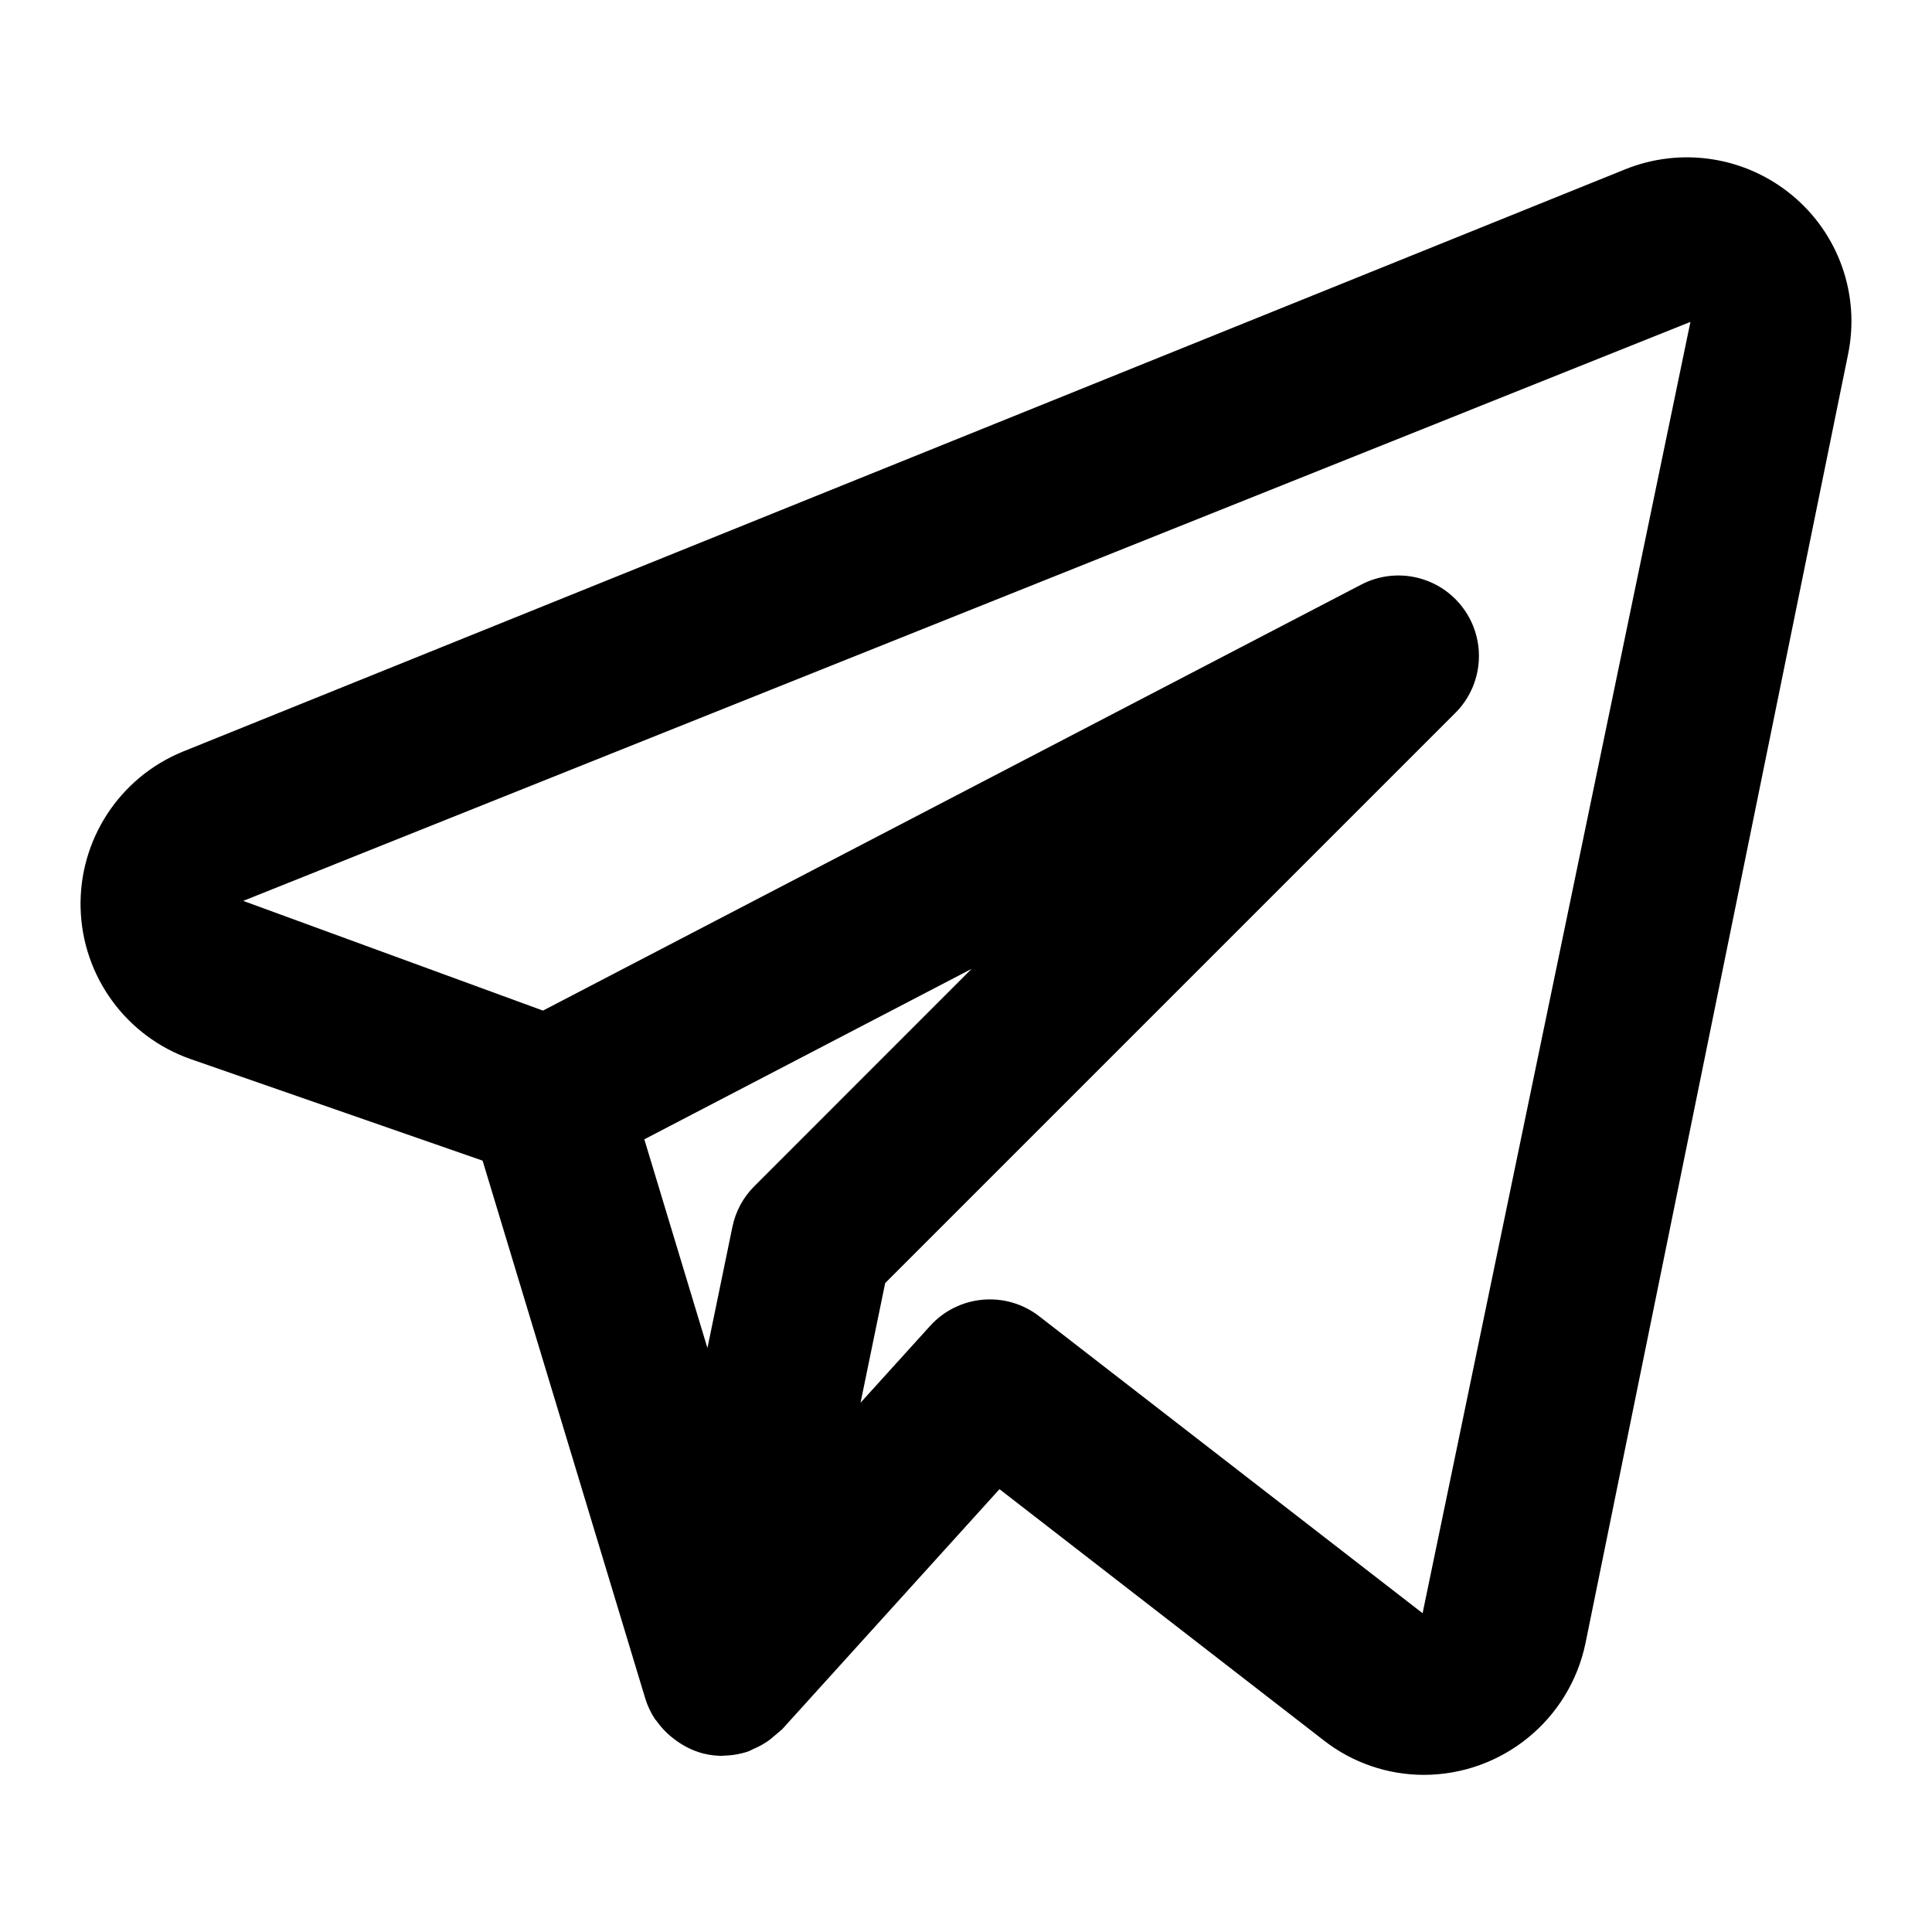
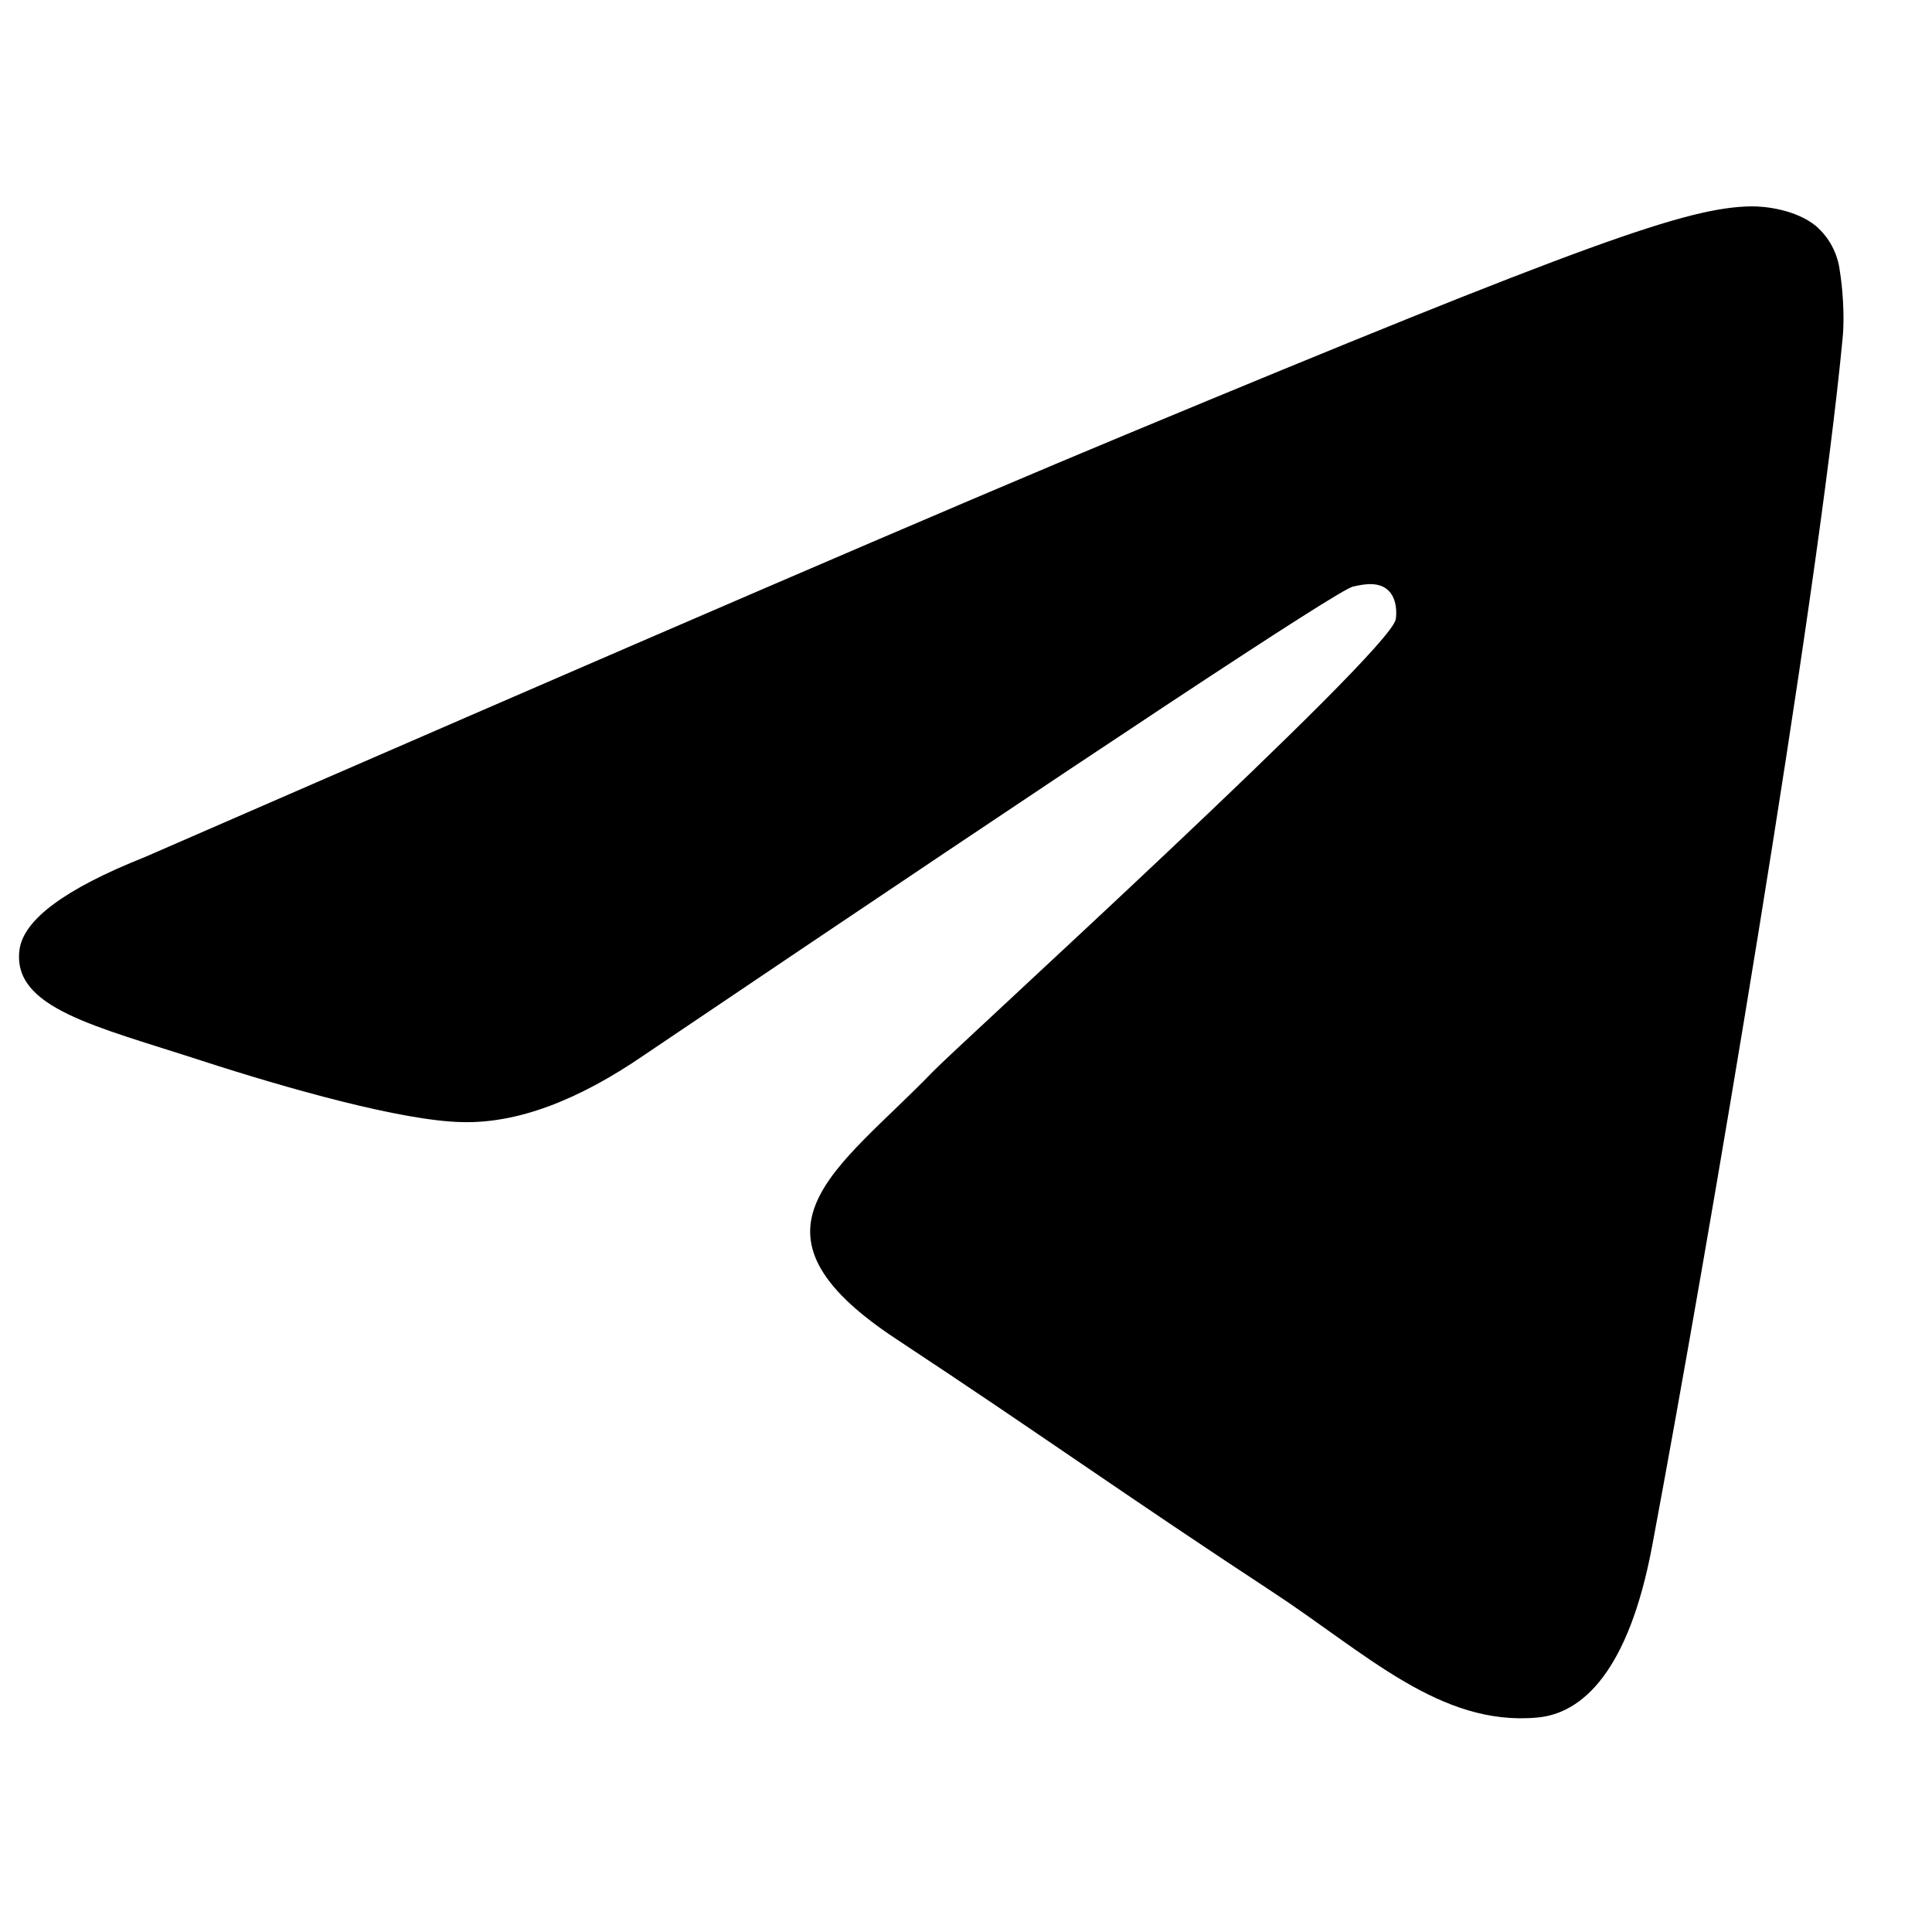
- <svg xmlns="http://www.w3.org/2000/svg" fill="#000000" width="800px" height="800px" viewBox="0 0 24 24" id="Layer_1" data-name="Layer 1">
-   <path d="M22.265,2.428a2.048,2.048,0,0,0-2.078-.324L2.266,9.339a2.043,2.043,0,0,0,.104,3.818l3.625,1.261,2.021,6.682A.998.998,0,0,0,8.134,21.352c.008.012.019.021.027.033a.988.988,0,0,0,.211.216c.023.018.045.034.07.05a.986.986,0,0,0,.311.136l.012.001.007.003a1.022,1.022,0,0,0,.202.021c.007,0,.012-.003.019-.003a.993.993,0,0,0,.301-.052c.023-.008.042-.021.064-.03a.993.993,0,0,0,.204-.115,250.76,250.76,0,0,1,.152-.128L12.416,18.499l4.03,3.122a2.023,2.023,0,0,0,1.241.427A2.054,2.054,0,0,0,19.695,20.415L22.958,4.398A2.03,2.03,0,0,0,22.265,2.428ZM9.37,14.736a.994.994,0,0,0-.272.506l-.31,1.504-.784-2.593,4.065-2.117ZM17.672,20.04l-4.763-3.689a1.001,1.001,0,0,0-1.354.119l-.865.955.306-1.486,7.083-7.083a1.0 1,0,0,0-1.169-1.594L6.745,12.554,3.021,11.191,20.999,3.999Z" />
+ <svg xmlns="http://www.w3.org/2000/svg" viewBox="4.4 5.75 13.8 13.8">
+   <path d="M16.906 7.224c.1-.002.321.023.465.14a.506.506 0 0 1 .171.325c.016.093.036.306.02.472-.18 1.898-.962 6.502-1.36 8.627-.168.9-.499 1.201-.82 1.23-.696.065-1.225-.46-1.9-.902-1.056-.693-1.653-1.124-2.678-1.8-1.185-.78-.417-1.21.258-1.91.177-.184 3.247-2.977 3.307-3.23.007-.032.014-.15-.056-.212s-.174-.041-.249-.024c-.106.024-1.793 1.14-5.061 3.345-.48.33-.913.49-1.302.48-.428-.008-1.252-.241-1.865-.44-.752-.245-1.349-.374-1.297-.789.027-.216.325-.437.893-.663 3.498-1.524 5.83-2.529 6.998-3.014 3.332-1.386 4.025-1.627 4.476-1.635z" />
</svg>
